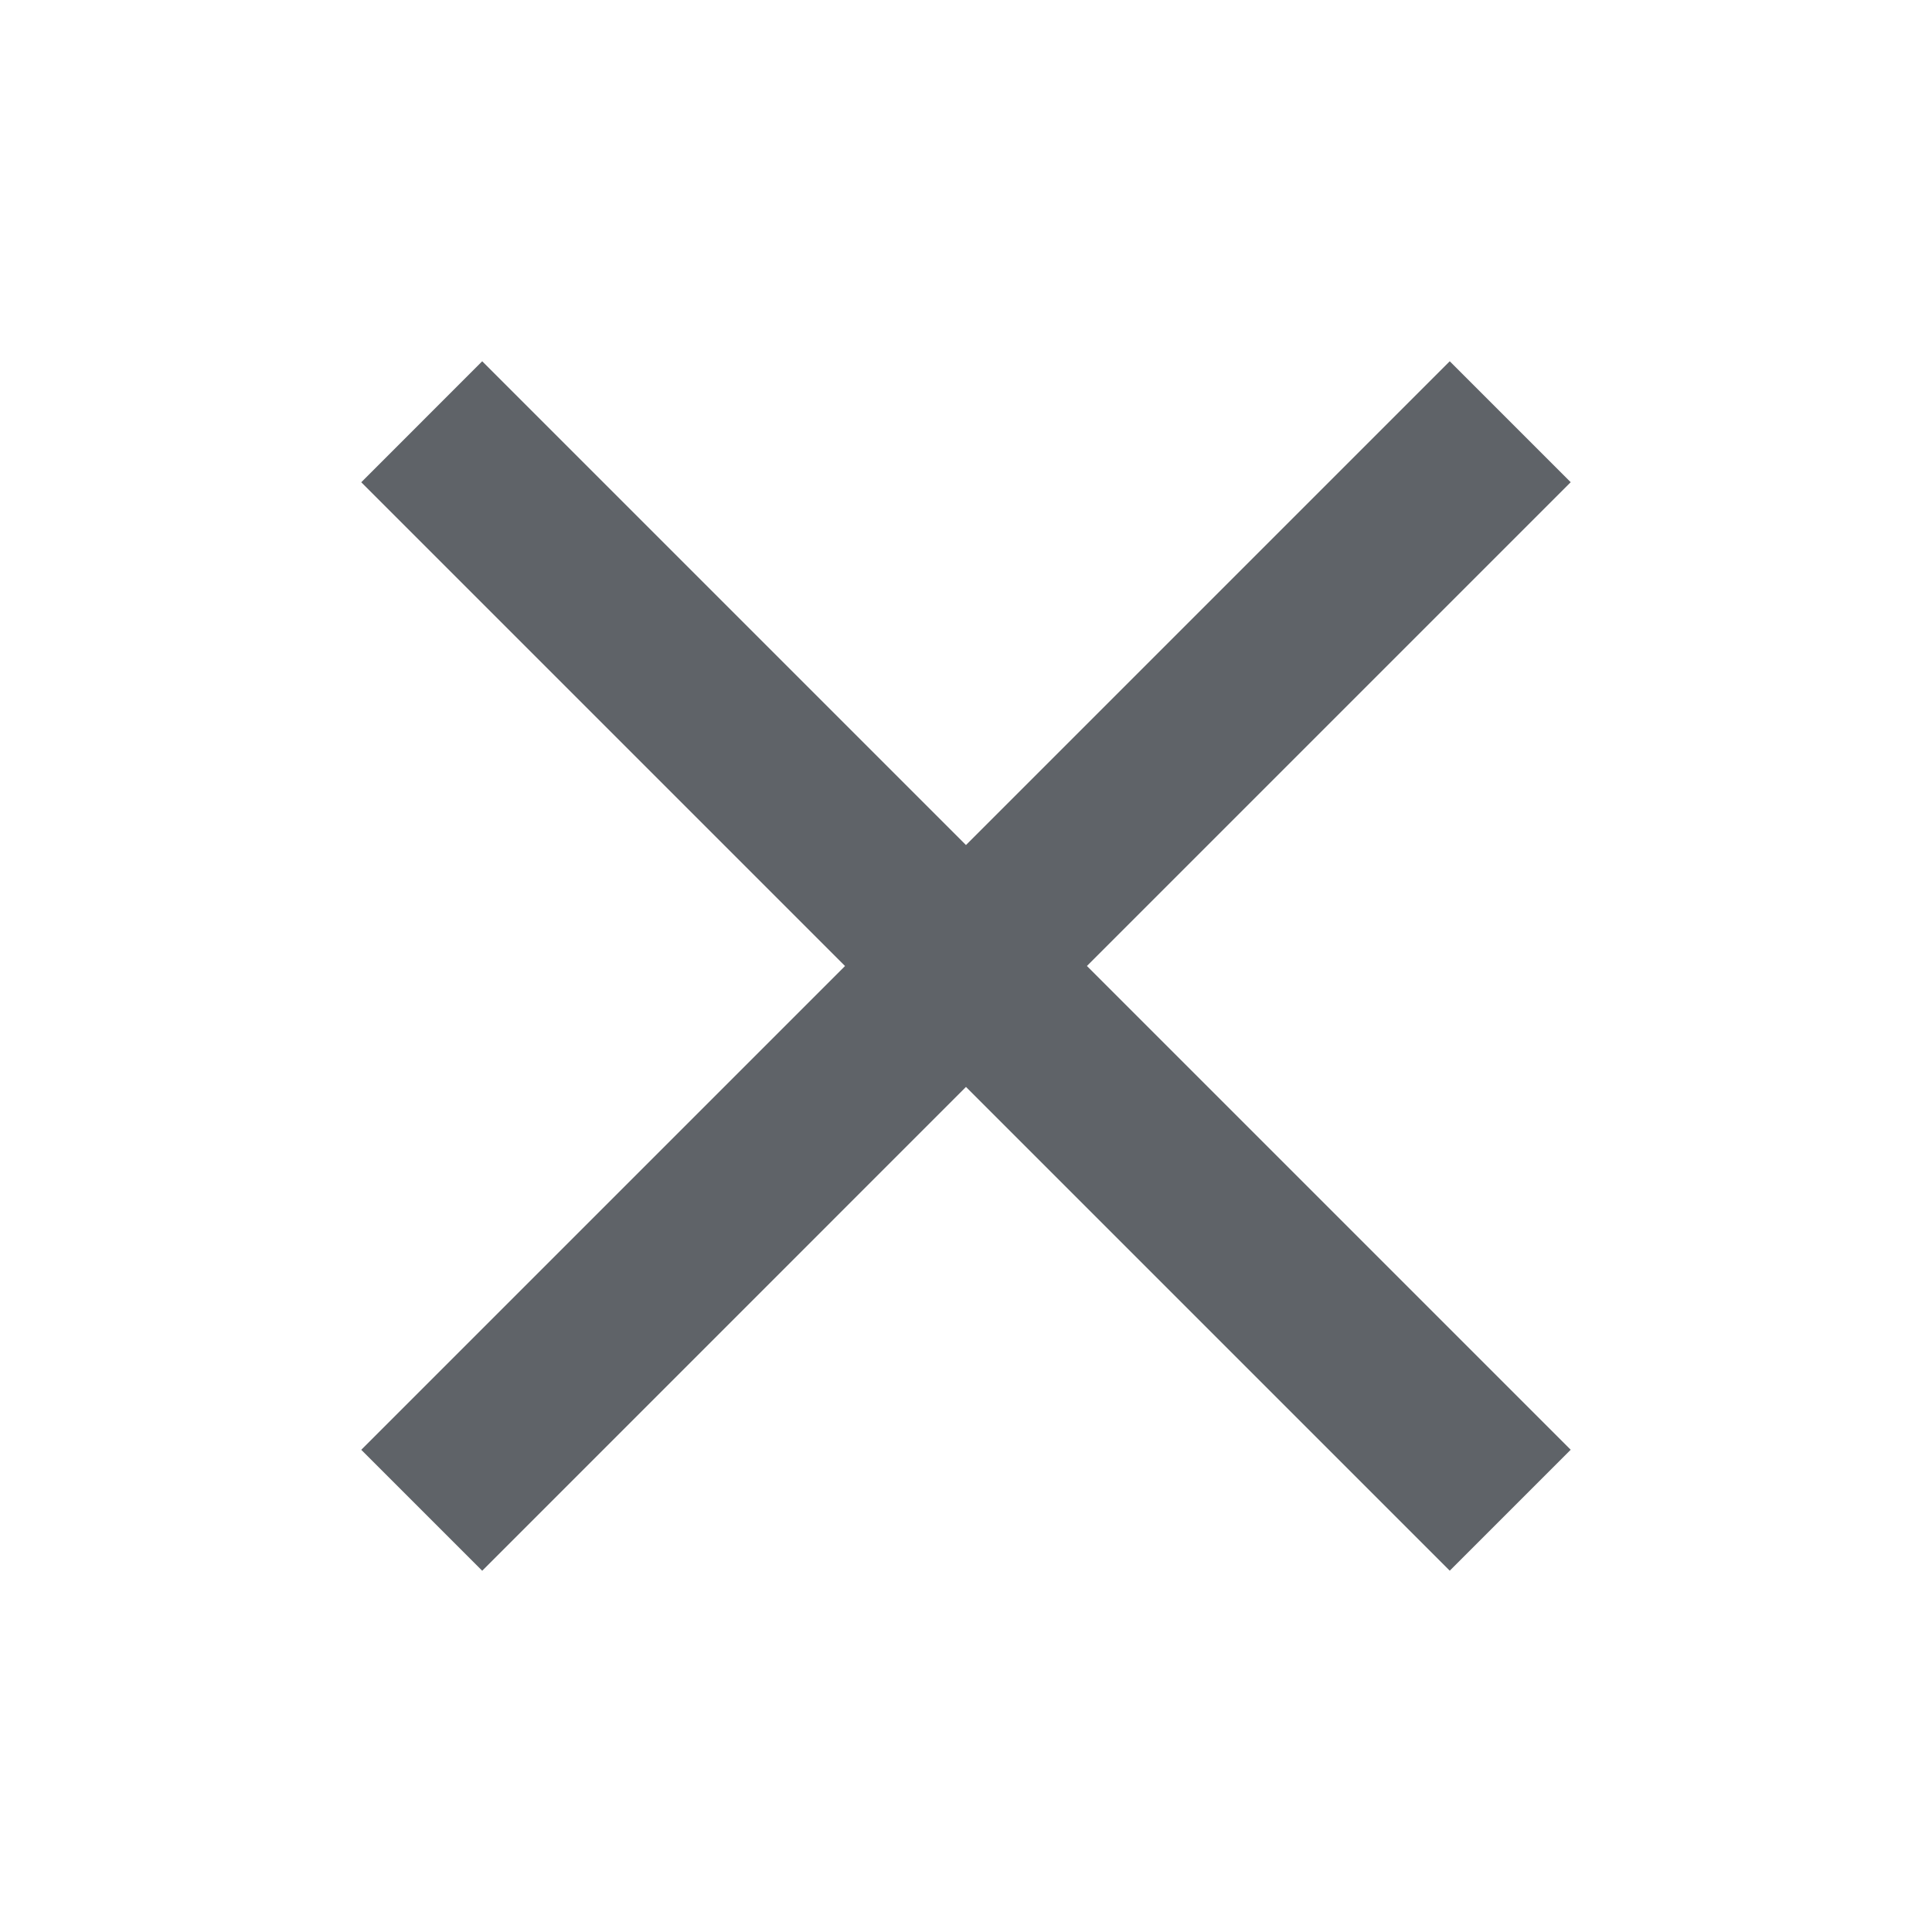
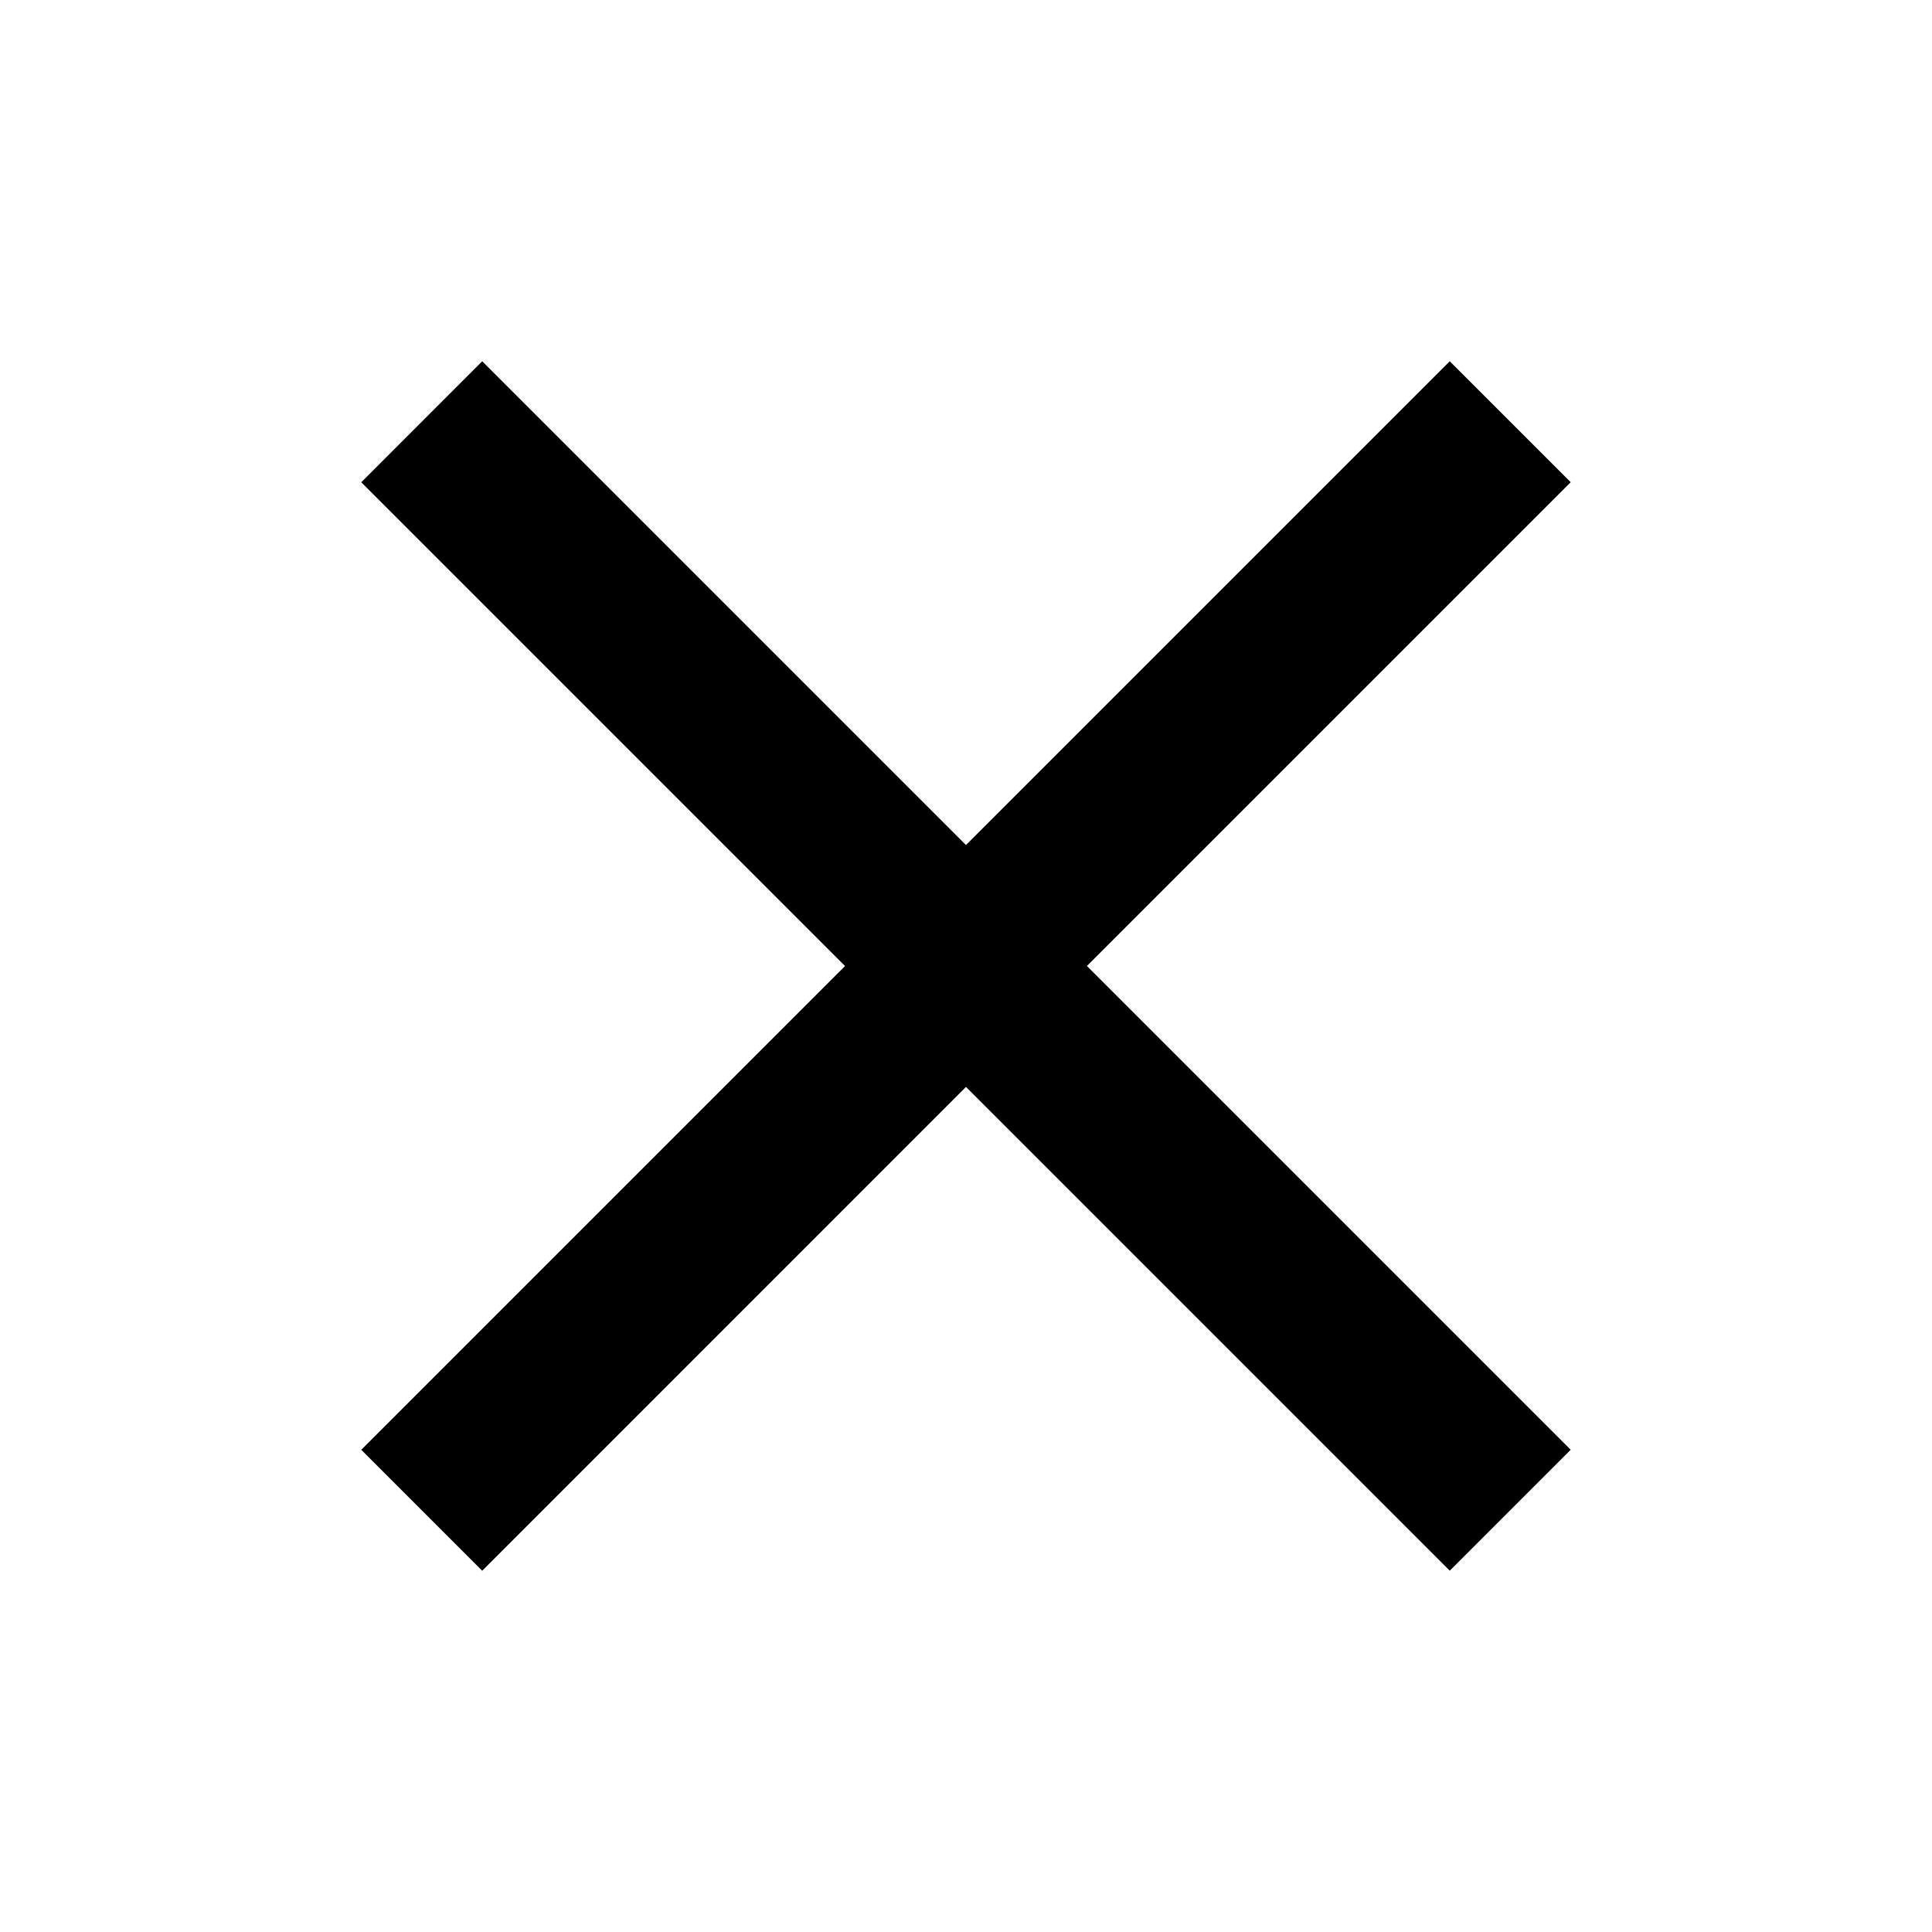
<svg xmlns="http://www.w3.org/2000/svg" width="250" height="250" viewBox="0 0 250 250">
  <defs>
    <clipPath id="clip-Cancel">
      <rect width="250" height="250" />
    </clipPath>
  </defs>
  <g id="Cancel" clip-path="url(#clip-Cancel)">
-     <path id="close_24dp_1F1F1F_FILL0_wght400_GRAD0_opsz24" d="M215.651-603.492,200-619.143l62.6-62.6-62.6-62.6L215.651-760l62.6,62.6,62.6-62.6,15.651,15.651-62.6,62.6,62.6,62.6-15.651,15.65-62.6-62.6Z" transform="translate(-153.254 806.747)" fill="#5f6368" />
+     <path id="close_24dp_1F1F1F_FILL0_wght400_GRAD0_opsz24" d="M215.651-603.492,200-619.143l62.6-62.6-62.6-62.6L215.651-760l62.6,62.6,62.6-62.6,15.651,15.651-62.6,62.6,62.6,62.6-15.651,15.65-62.6-62.6Z" transform="translate(-153.254 806.747)" fill="currentColor" />
  </g>
</svg>
